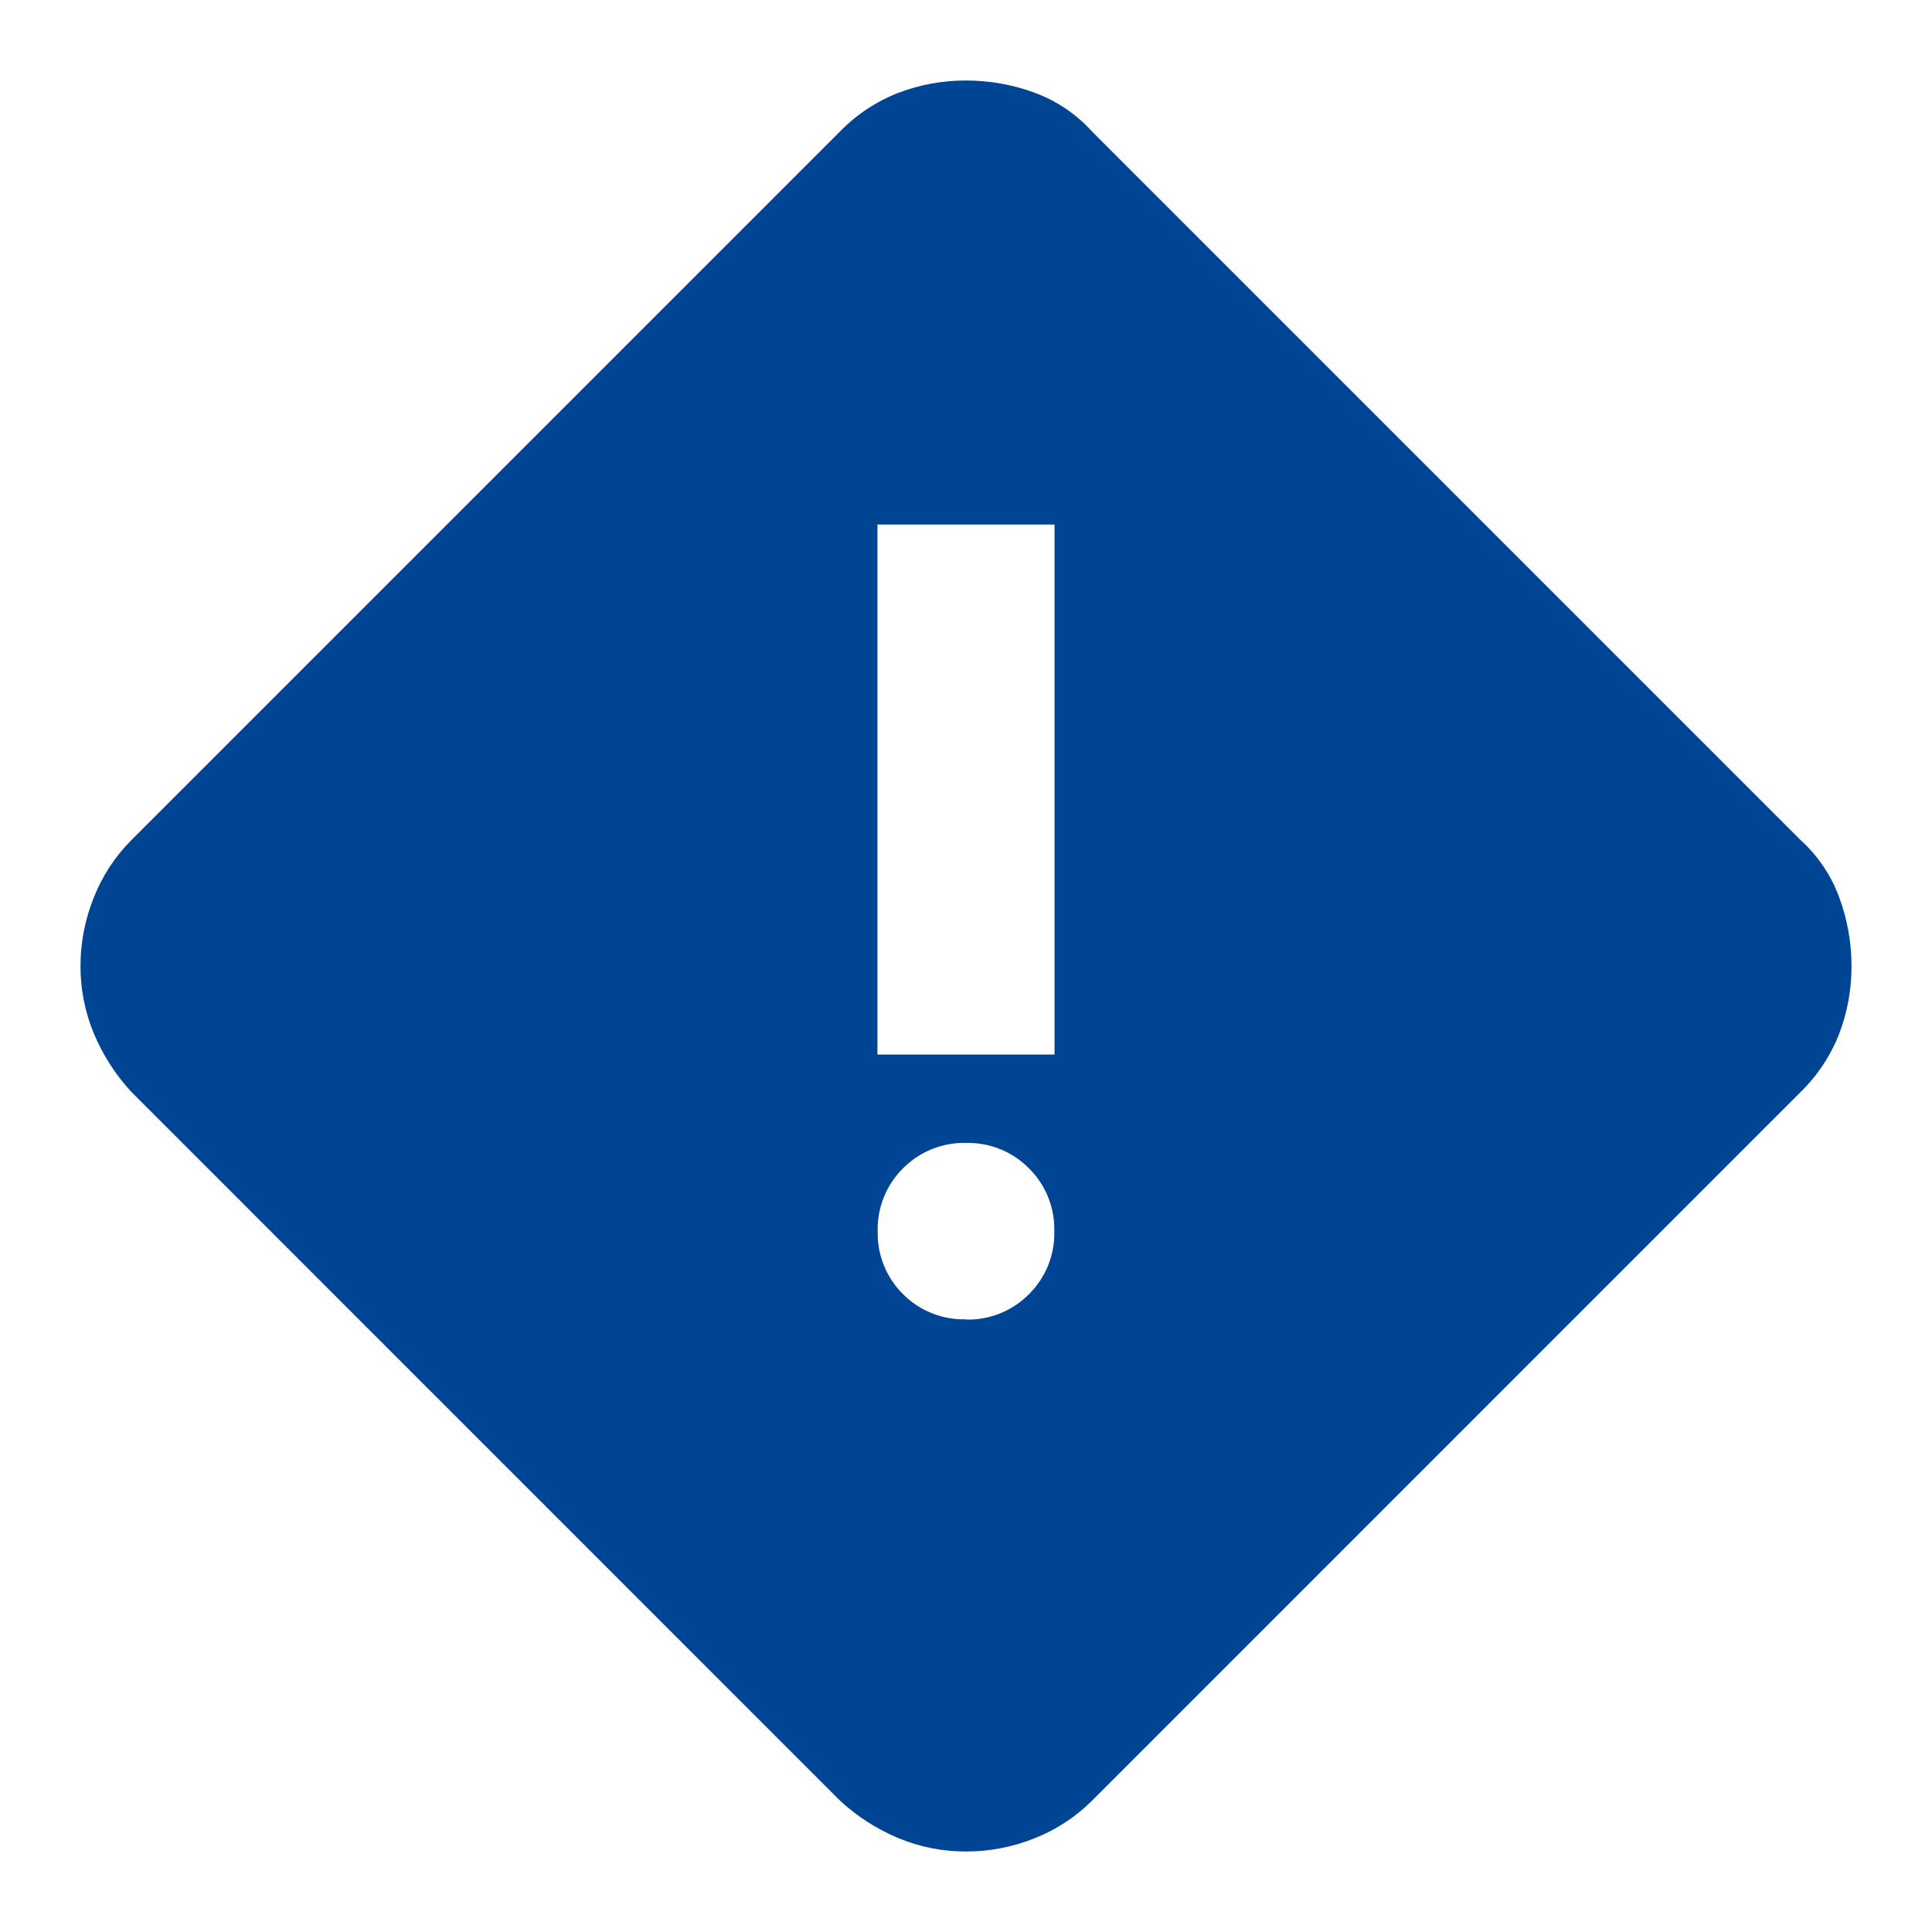
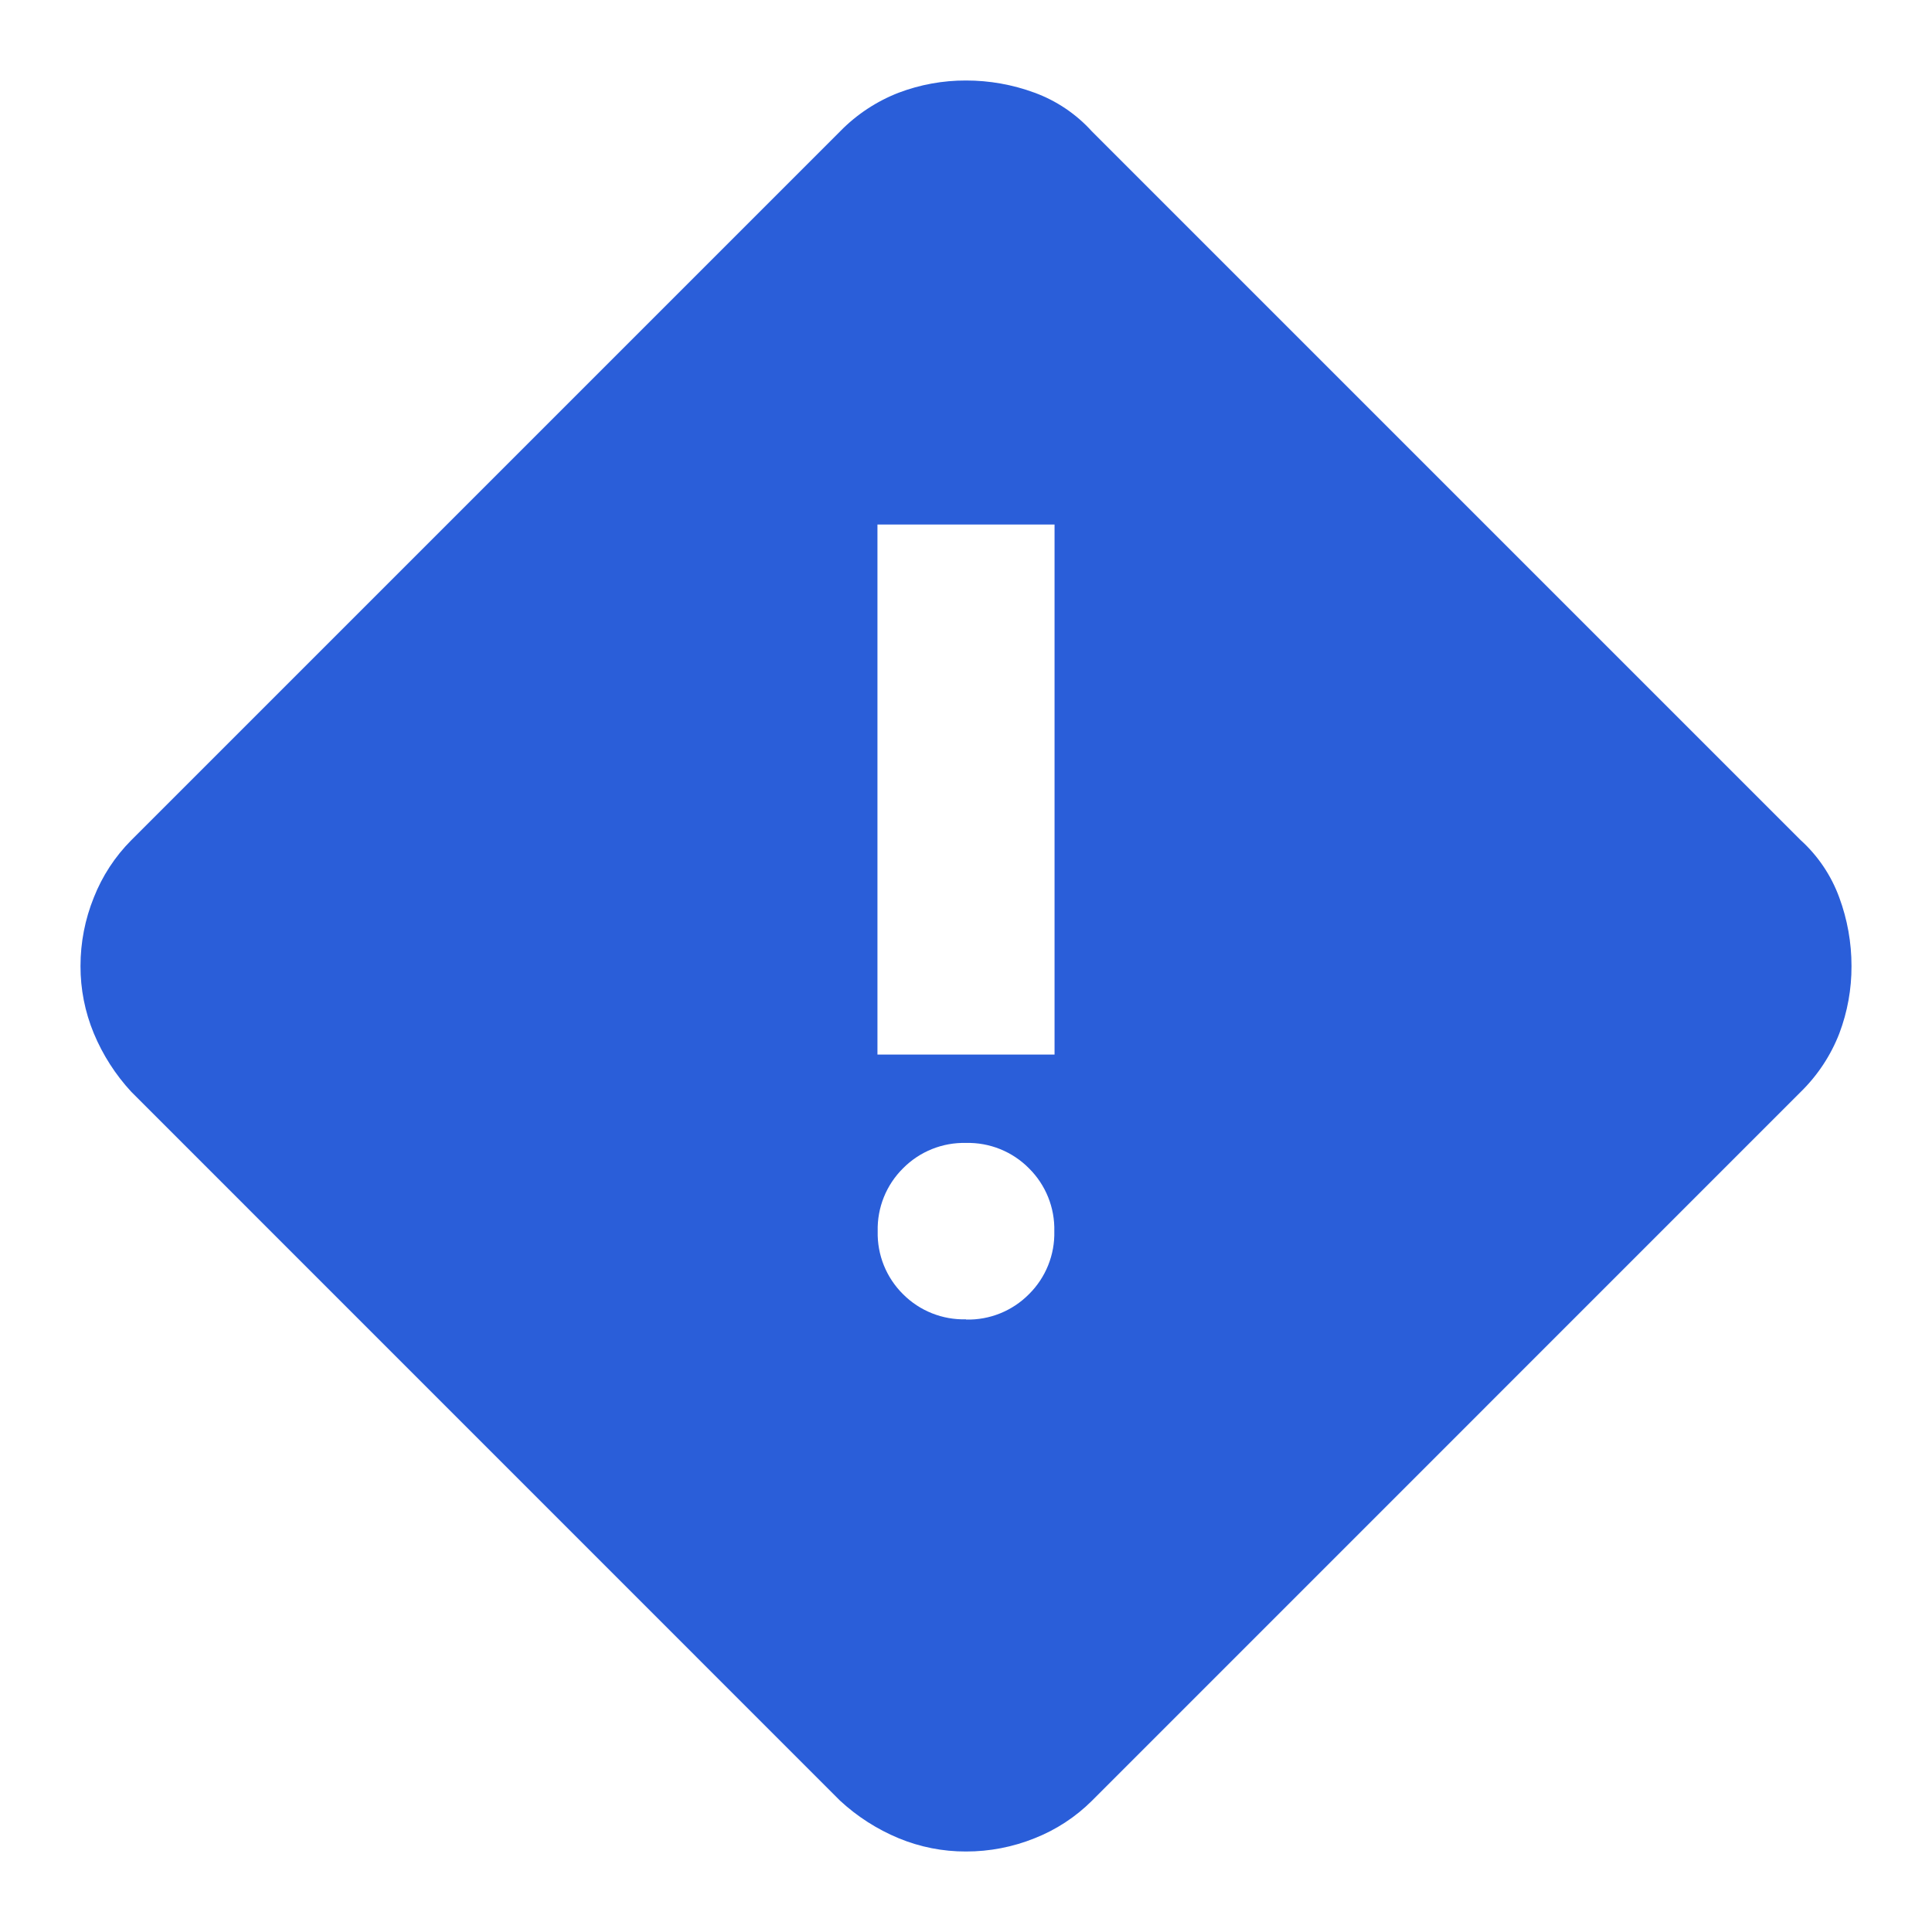
<svg xmlns="http://www.w3.org/2000/svg" id="ic-warning" width="24" height="24" viewBox="0 0 24 24">
  <rect id="Rectangle_9955" data-name="Rectangle 9955" width="24" height="24" fill="none" />
-   <path id="emergency_home_FILL1_wght400_GRAD0_opsz24" d="M90-859a2.168,2.168,0,0,1-.837-.165,2.464,2.464,0,0,1-.727-.466l-8.805-8.806a2.464,2.464,0,0,1-.466-.727A2.167,2.167,0,0,1,79-870a2.269,2.269,0,0,1,.165-.85,2.1,2.1,0,0,1,.466-.713l8.805-8.805a2.055,2.055,0,0,1,.727-.48A2.339,2.339,0,0,1,90-881a2.451,2.451,0,0,1,.85.151,1.792,1.792,0,0,1,.713.48l8.805,8.805a1.793,1.793,0,0,1,.48.713A2.451,2.451,0,0,1,101-870a2.34,2.34,0,0,1-.151.837,2.055,2.055,0,0,1-.48.727l-8.805,8.806a2.1,2.1,0,0,1-.713.466A2.271,2.271,0,0,1,90-859Zm-1.1-9.9H91.1v-6.584H88.9Zm1.1,3.292a1.062,1.062,0,0,0,.782-.315,1.062,1.062,0,0,0,.315-.782,1.062,1.062,0,0,0-.315-.782,1.062,1.062,0,0,0-.782-.315,1.062,1.062,0,0,0-.782.315,1.062,1.062,0,0,0-.315.782,1.062,1.062,0,0,0,.315.782A1.062,1.062,0,0,0,90-865.611Z" transform="translate(-78 882)" fill="#004494" />
+   <path id="emergency_home_FILL1_wght400_GRAD0_opsz24" d="M90-859a2.168,2.168,0,0,1-.837-.165,2.464,2.464,0,0,1-.727-.466l-8.805-8.806a2.464,2.464,0,0,1-.466-.727A2.167,2.167,0,0,1,79-870a2.269,2.269,0,0,1,.165-.85,2.1,2.1,0,0,1,.466-.713l8.805-8.805a2.055,2.055,0,0,1,.727-.48A2.339,2.339,0,0,1,90-881a2.451,2.451,0,0,1,.85.151,1.792,1.792,0,0,1,.713.48l8.805,8.805a1.793,1.793,0,0,1,.48.713A2.451,2.451,0,0,1,101-870a2.34,2.34,0,0,1-.151.837,2.055,2.055,0,0,1-.48.727l-8.805,8.806a2.1,2.1,0,0,1-.713.466A2.271,2.271,0,0,1,90-859Zm-1.1-9.9H91.1v-6.584H88.9Zm1.1,3.292a1.062,1.062,0,0,0,.782-.315,1.062,1.062,0,0,0,.315-.782,1.062,1.062,0,0,0-.315-.782,1.062,1.062,0,0,0-.782-.315,1.062,1.062,0,0,0-.782.315,1.062,1.062,0,0,0-.315.782,1.062,1.062,0,0,0,.315.782A1.062,1.062,0,0,0,90-865.611Z" transform="translate(-78 882)" fill="#2a5ed9" />
</svg>
